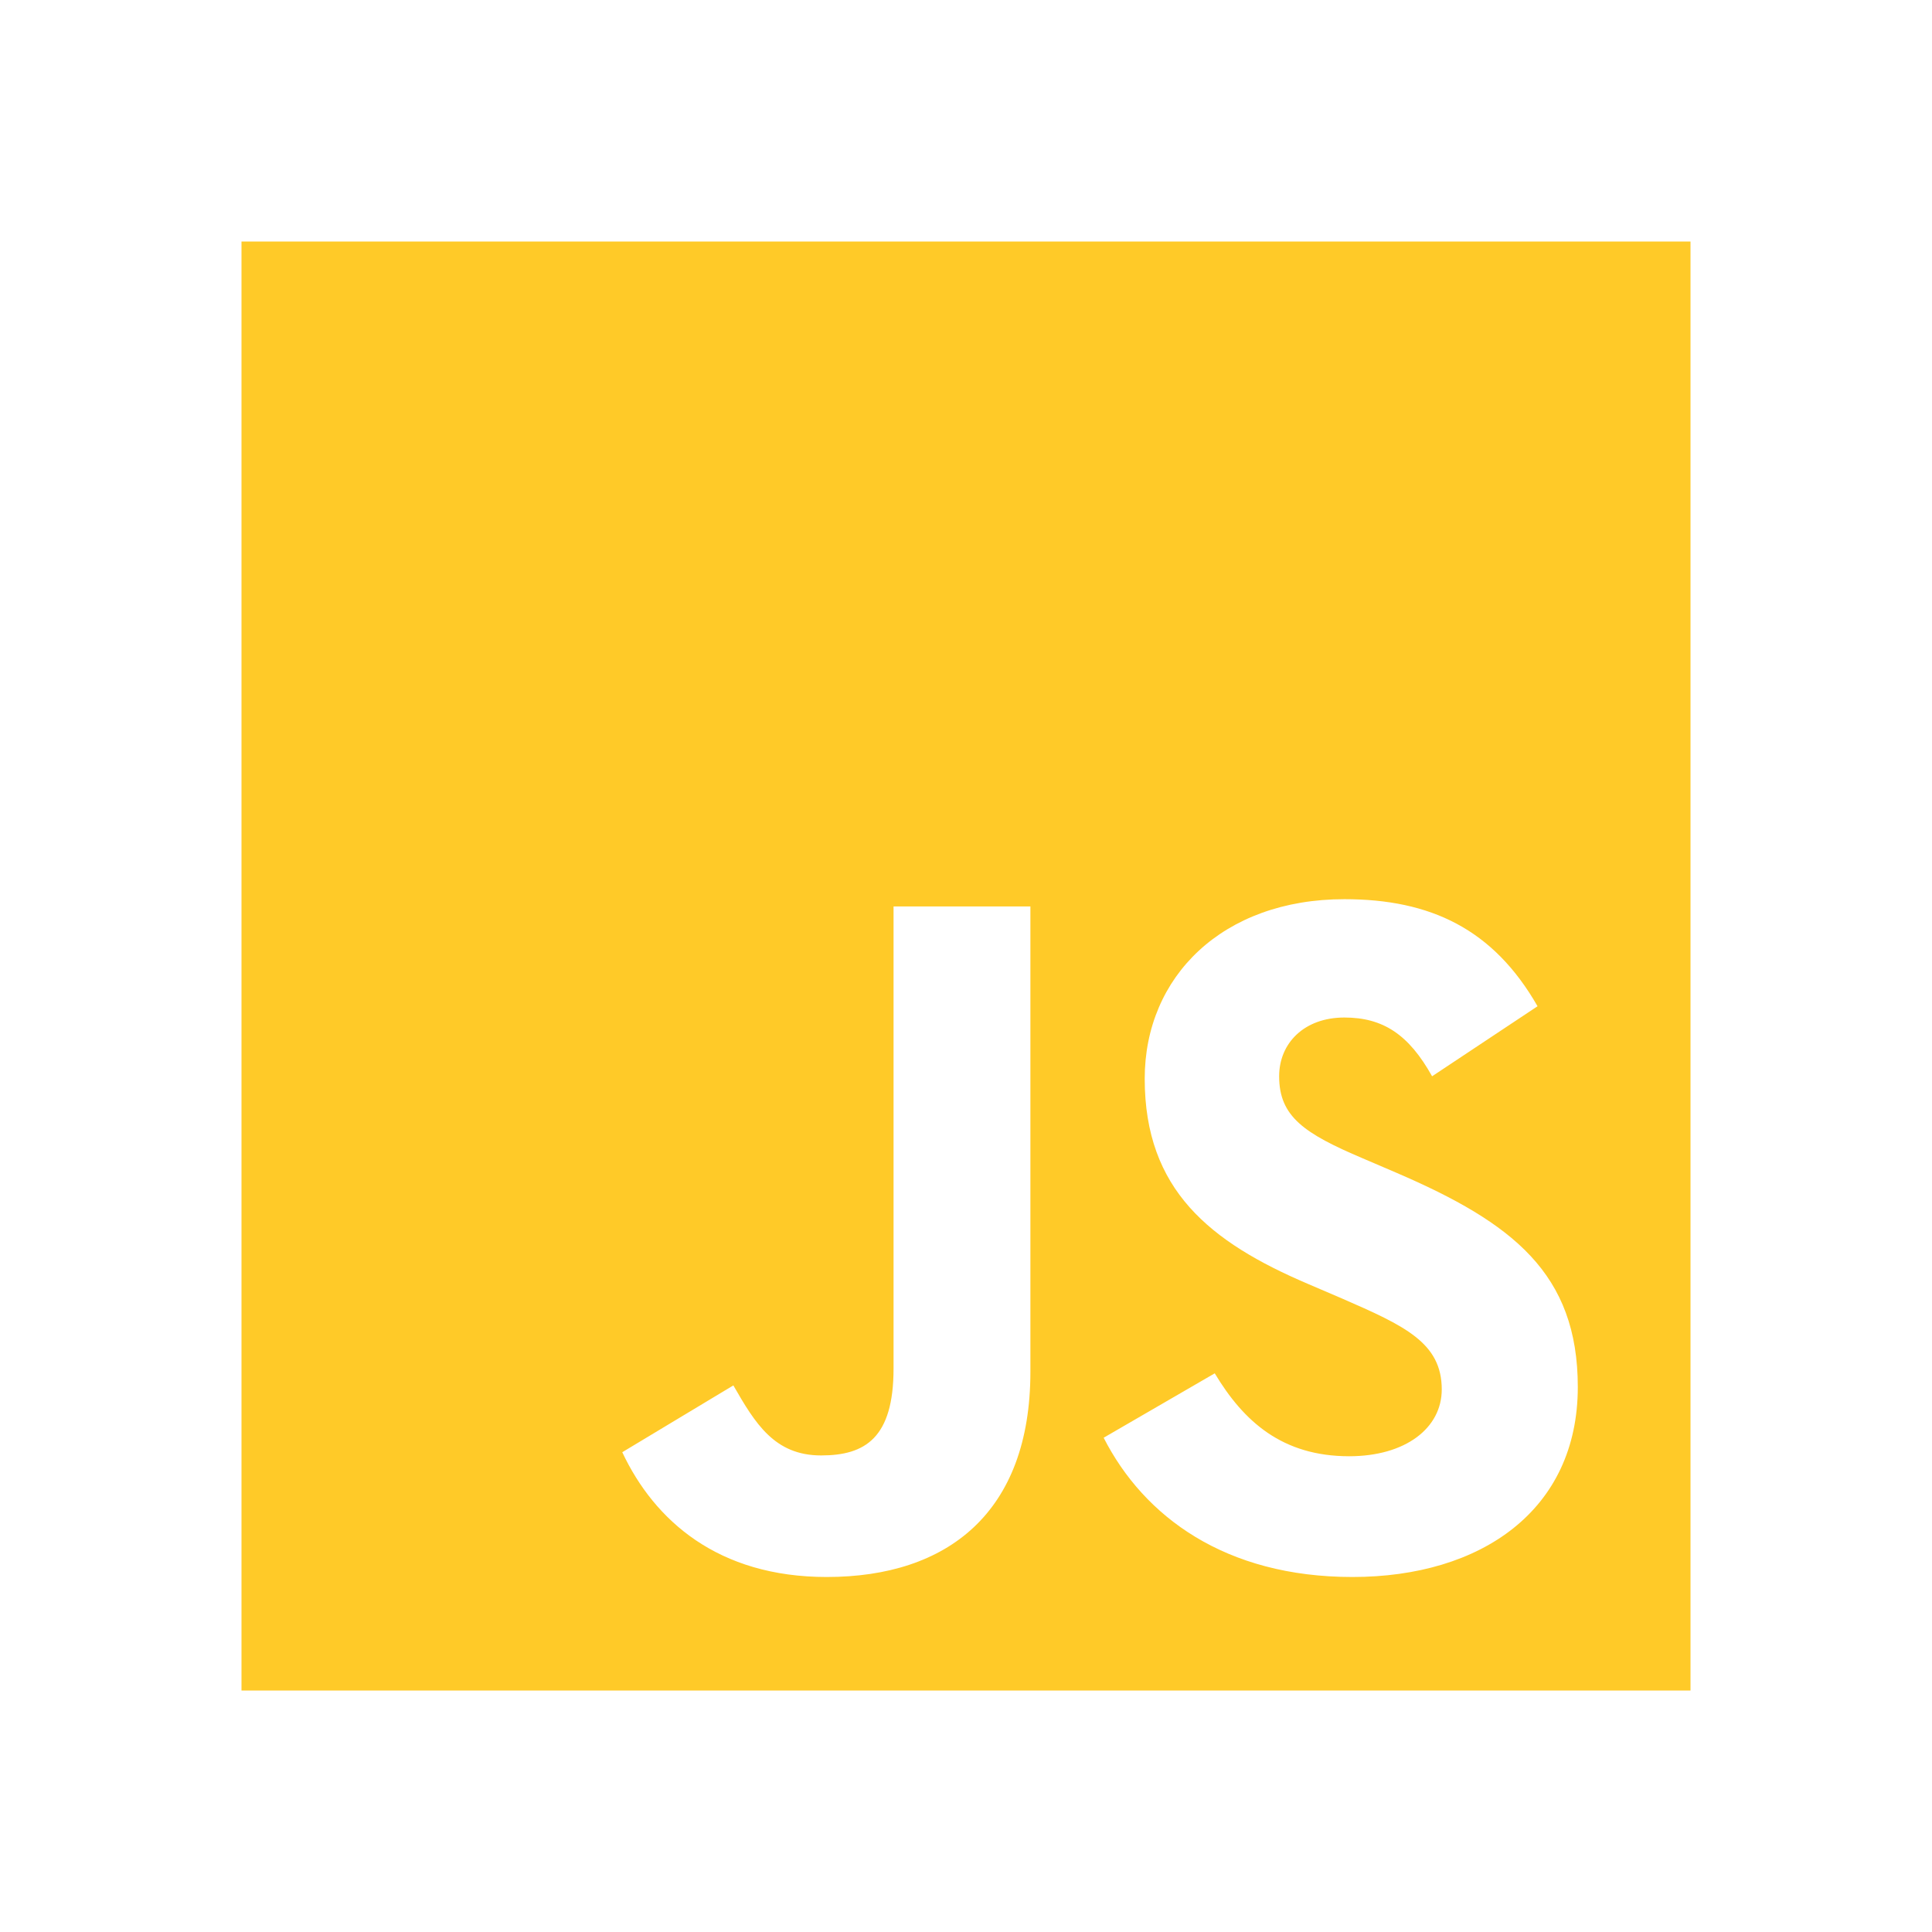
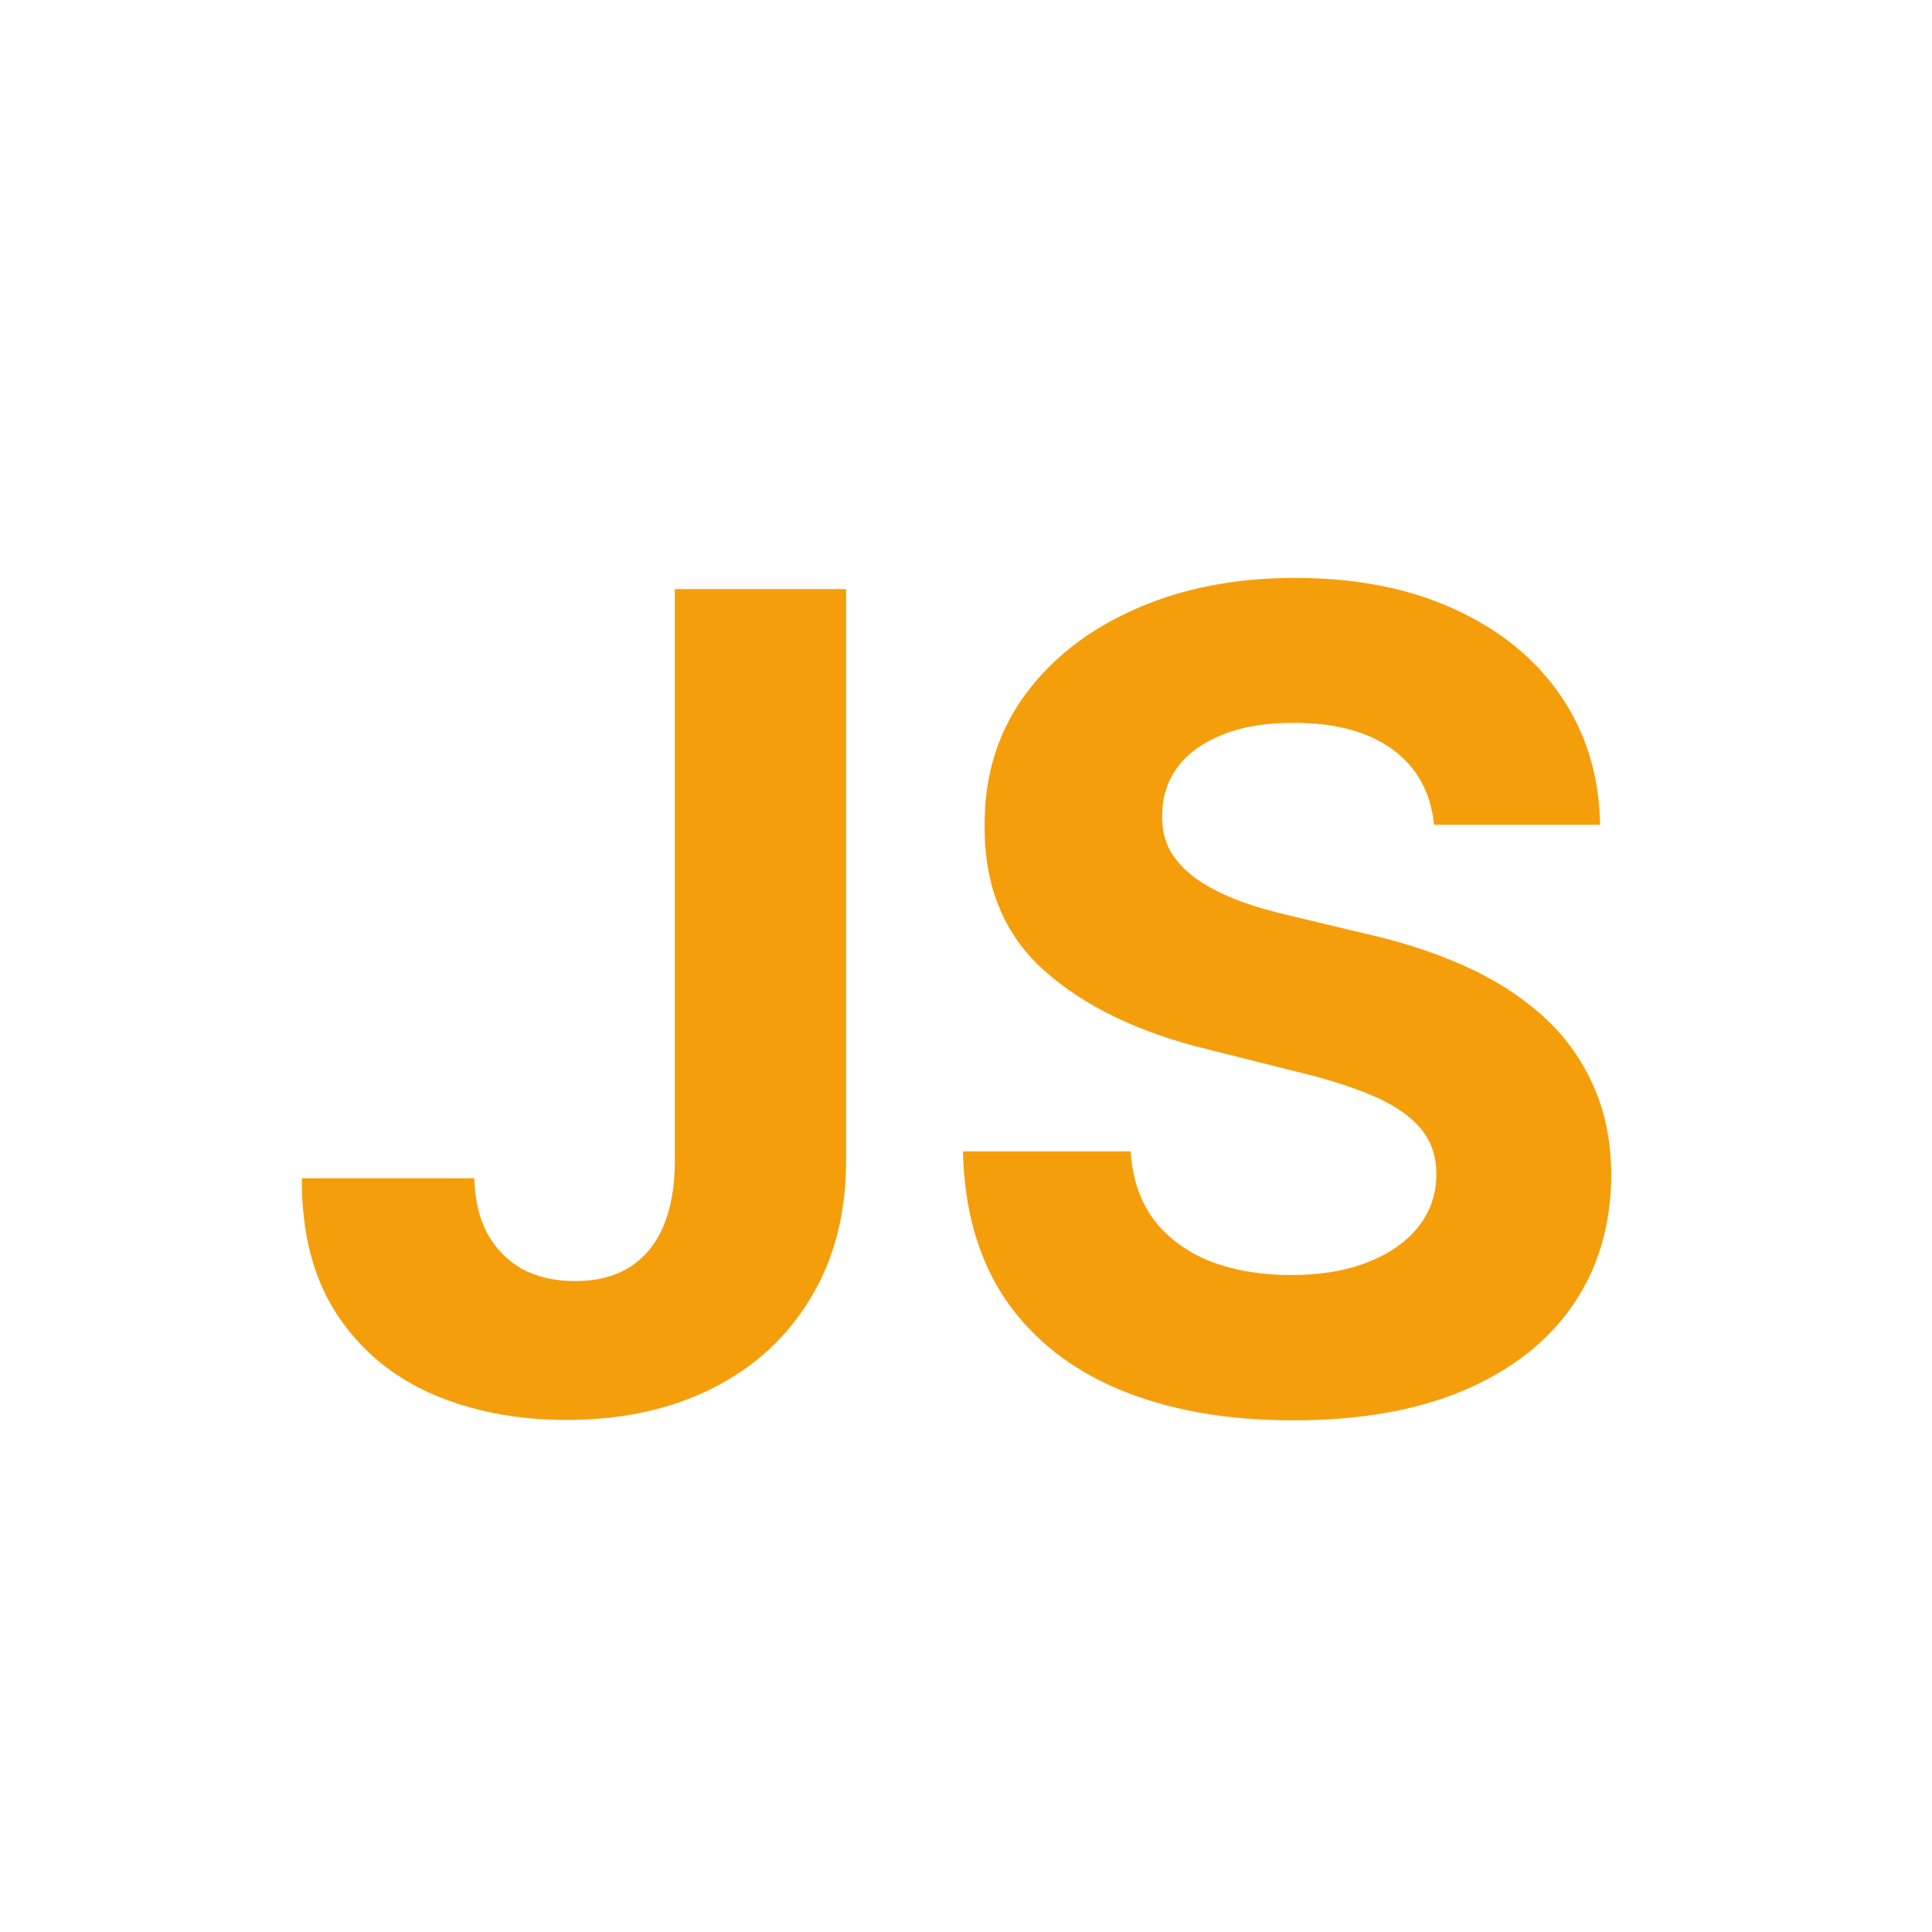
- <svg xmlns="http://www.w3.org/2000/svg" viewBox="0 0 24 24">
-   <path d="M3 3h18v18H3V3m4.73 15.04c.4.85 1.19 1.55 2.54 1.55 1.5 0 2.53-.8 2.53-2.55v-5.78h-1.7V17c0 .86-.35 1.08-.9 1.08-.58 0-.82-.4-1.09-.87l-1.38.83m5.98-.18c.5.98 1.51 1.73 3.09 1.73 1.6 0 2.8-.83 2.8-2.36 0-1.41-.81-2.04-2.25-2.66l-.42-.18c-.73-.31-1.04-.52-1.04-1.02 0-.41.31-.73.81-.73.48 0 .8.21 1.09.73l1.31-.87c-.55-.96-1.33-1.33-2.4-1.33-1.51 0-2.48.96-2.48 2.23 0 1.38.81 2.03 2.03 2.55l.42.18c.78.34 1.24.55 1.24 1.13 0 .48-.45.83-1.15.83-.83 0-1.31-.43-1.67-1.03l-1.38.8z" fill="#ffca28" />
+ <svg xmlns="http://www.w3.org/2000/svg" width="24" height="24" viewBox="0 0 24 24" fill="none">
+   <path d="M8.383 7.318H10.51V14.418C10.51 15.074 10.363 15.644 10.068 16.128C9.776 16.612 9.37 16.985 8.85 17.246C8.33 17.508 7.725 17.639 7.035 17.639C6.422 17.639 5.865 17.532 5.365 17.316C4.868 17.097 4.473 16.766 4.182 16.322C3.89 15.874 3.746 15.312 3.749 14.636H5.892C5.898 14.905 5.953 15.135 6.056 15.327C6.162 15.516 6.306 15.662 6.488 15.765C6.674 15.864 6.893 15.914 7.145 15.914C7.41 15.914 7.633 15.858 7.816 15.745C8.001 15.629 8.142 15.46 8.238 15.238C8.334 15.016 8.383 14.742 8.383 14.418V7.318ZM17.814 10.246C17.774 9.845 17.603 9.534 17.302 9.312C17 9.09 16.591 8.979 16.074 8.979C15.722 8.979 15.426 9.028 15.184 9.128C14.942 9.224 14.756 9.358 14.627 9.531C14.501 9.703 14.438 9.898 14.438 10.117C14.431 10.3 14.469 10.459 14.552 10.595C14.639 10.73 14.756 10.848 14.905 10.947C15.054 11.044 15.227 11.128 15.422 11.201C15.618 11.271 15.827 11.33 16.049 11.38L16.963 11.599C17.408 11.698 17.815 11.831 18.186 11.996C18.558 12.162 18.879 12.366 19.151 12.608C19.423 12.85 19.633 13.135 19.782 13.463C19.935 13.791 20.013 14.167 20.016 14.592C20.013 15.215 19.854 15.755 19.539 16.212C19.227 16.666 18.776 17.019 18.186 17.271C17.6 17.52 16.892 17.644 16.064 17.644C15.242 17.644 14.526 17.518 13.916 17.266C13.309 17.014 12.835 16.642 12.494 16.148C12.156 15.651 11.979 15.036 11.962 14.303H14.045C14.068 14.645 14.166 14.93 14.338 15.158C14.514 15.384 14.748 15.555 15.04 15.671C15.335 15.783 15.668 15.839 16.039 15.839C16.403 15.839 16.72 15.787 16.988 15.68C17.26 15.574 17.471 15.427 17.62 15.238C17.769 15.049 17.843 14.832 17.843 14.587C17.843 14.358 17.776 14.166 17.64 14.01C17.507 13.854 17.311 13.722 17.053 13.612C16.798 13.503 16.485 13.403 16.113 13.314L15.005 13.036C14.146 12.827 13.469 12.5 12.971 12.056C12.474 11.612 12.227 11.014 12.231 10.261C12.227 9.645 12.391 9.106 12.723 8.646C13.057 8.185 13.517 7.825 14.1 7.567C14.683 7.308 15.346 7.179 16.088 7.179C16.844 7.179 17.504 7.308 18.067 7.567C18.634 7.825 19.075 8.185 19.39 8.646C19.704 9.106 19.867 9.64 19.877 10.246H17.814Z" fill="#F59E0B" />
</svg>
